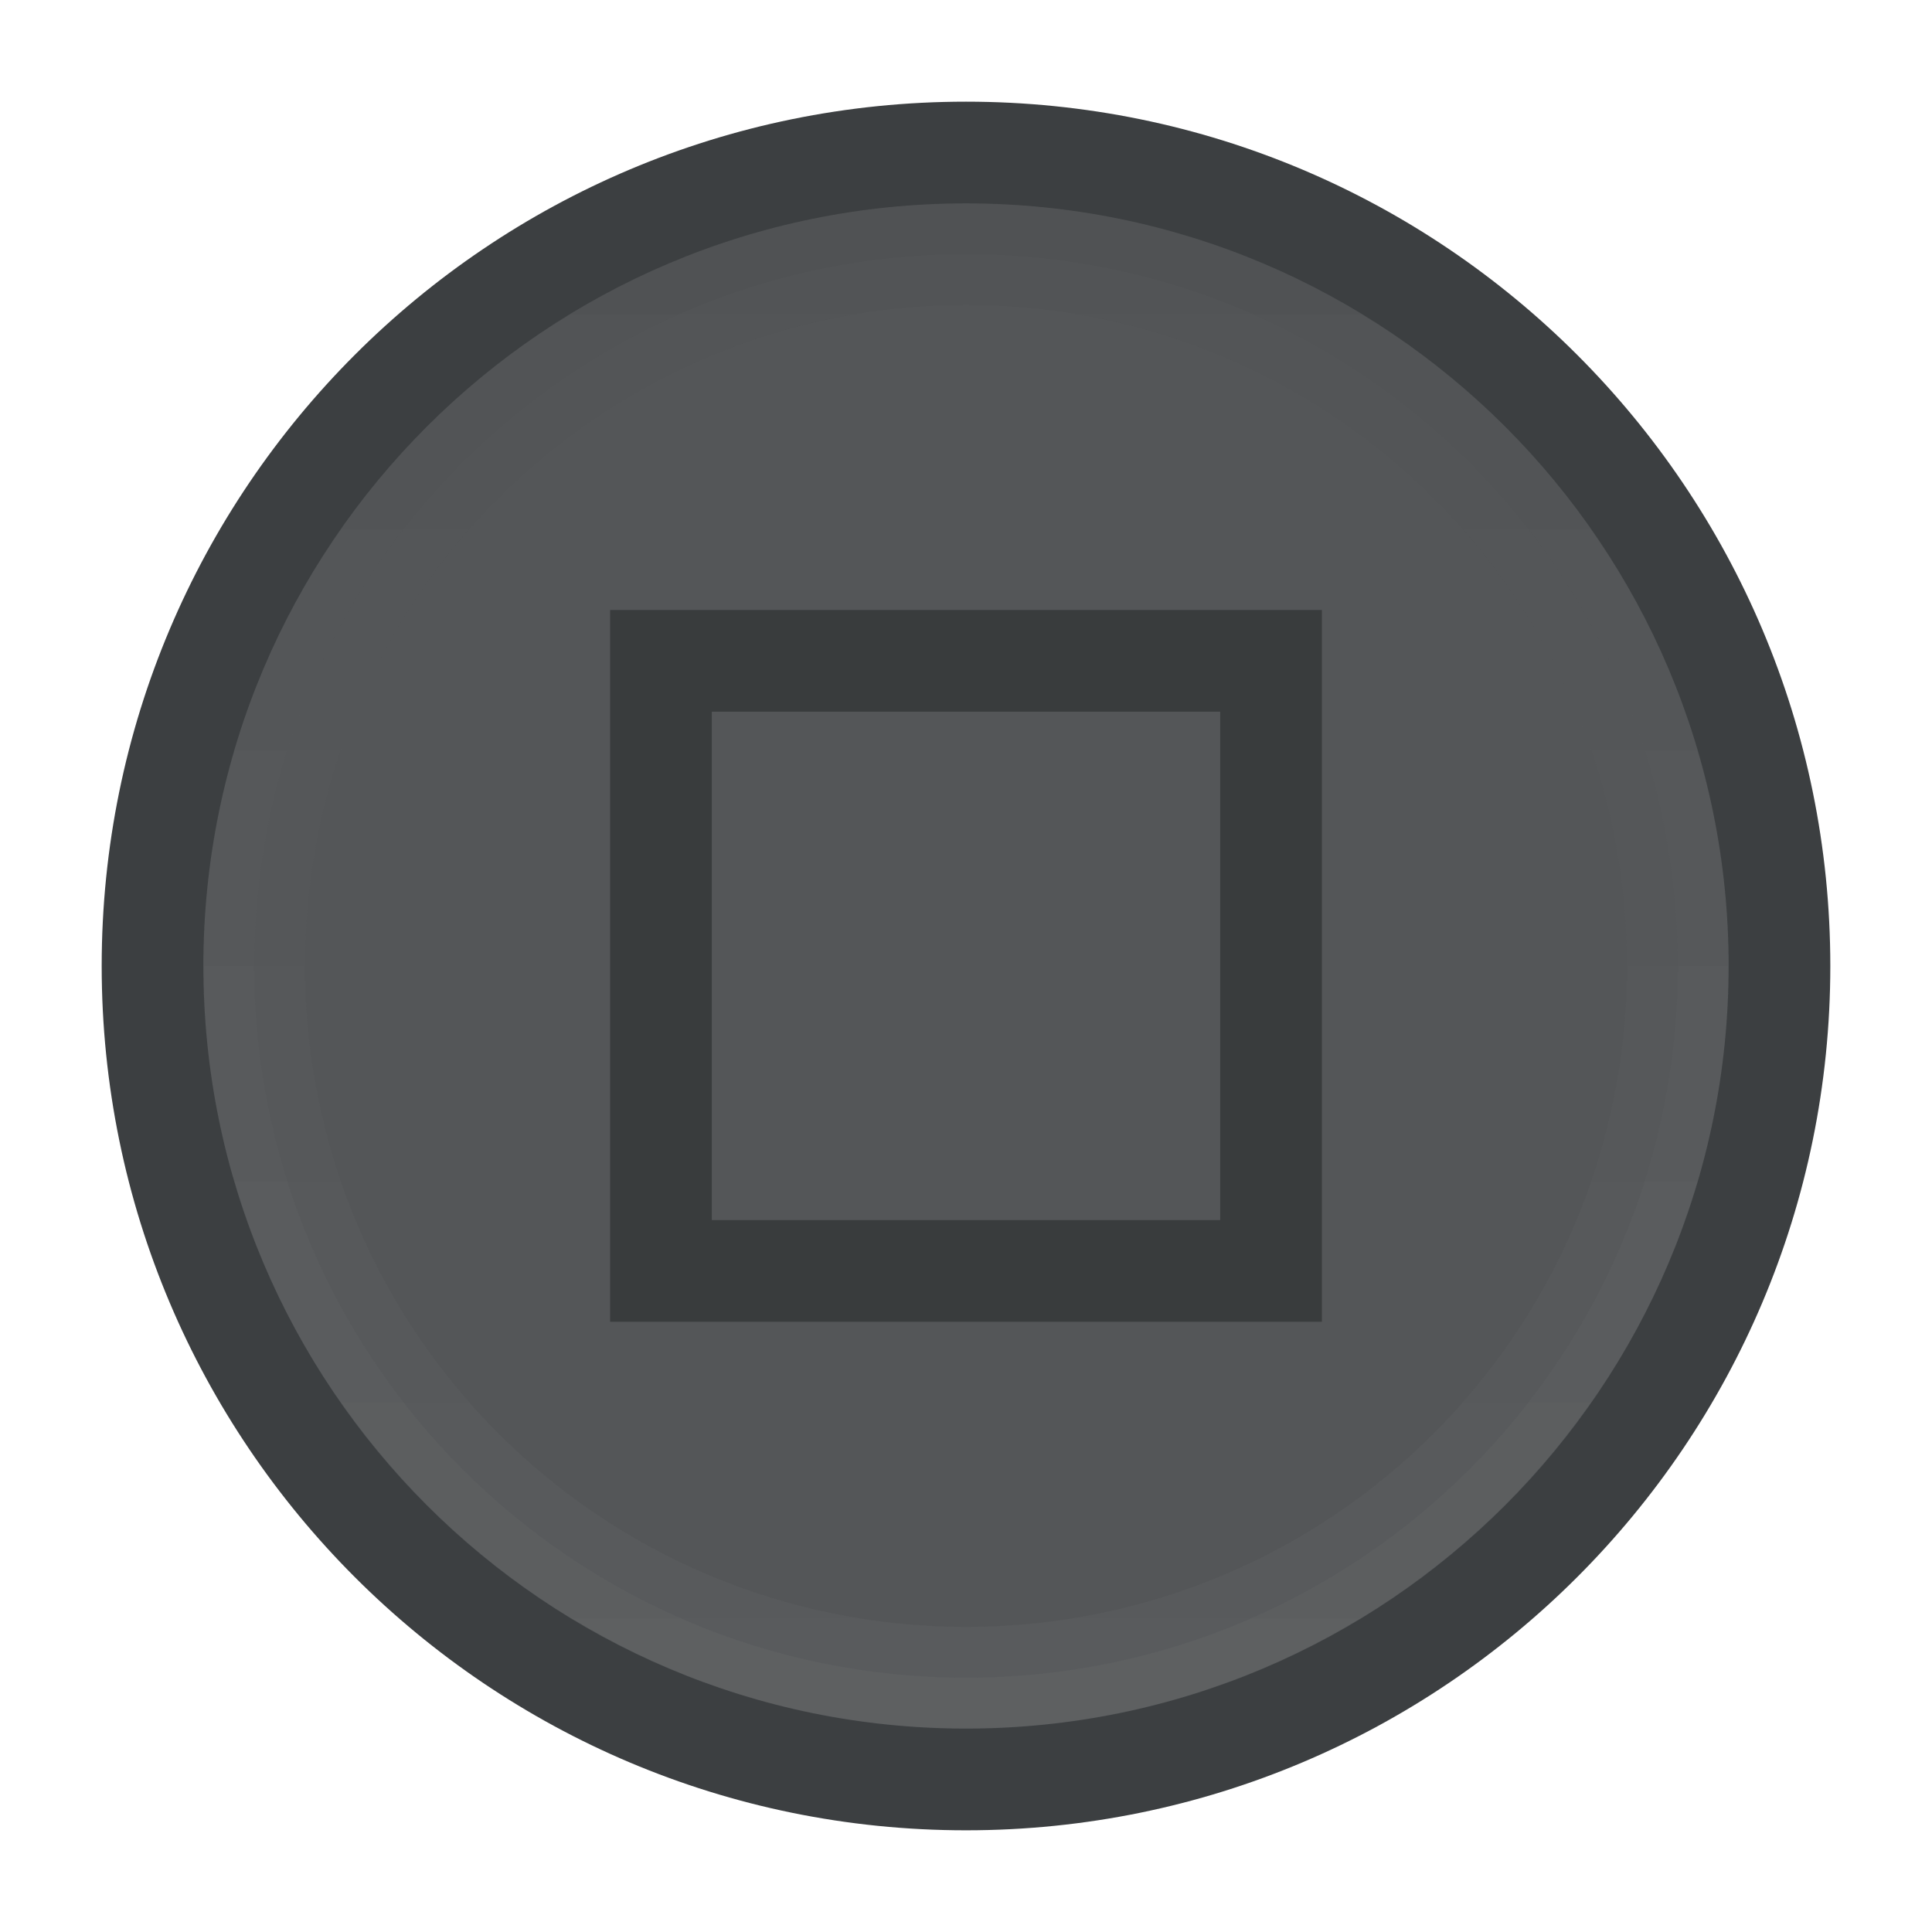
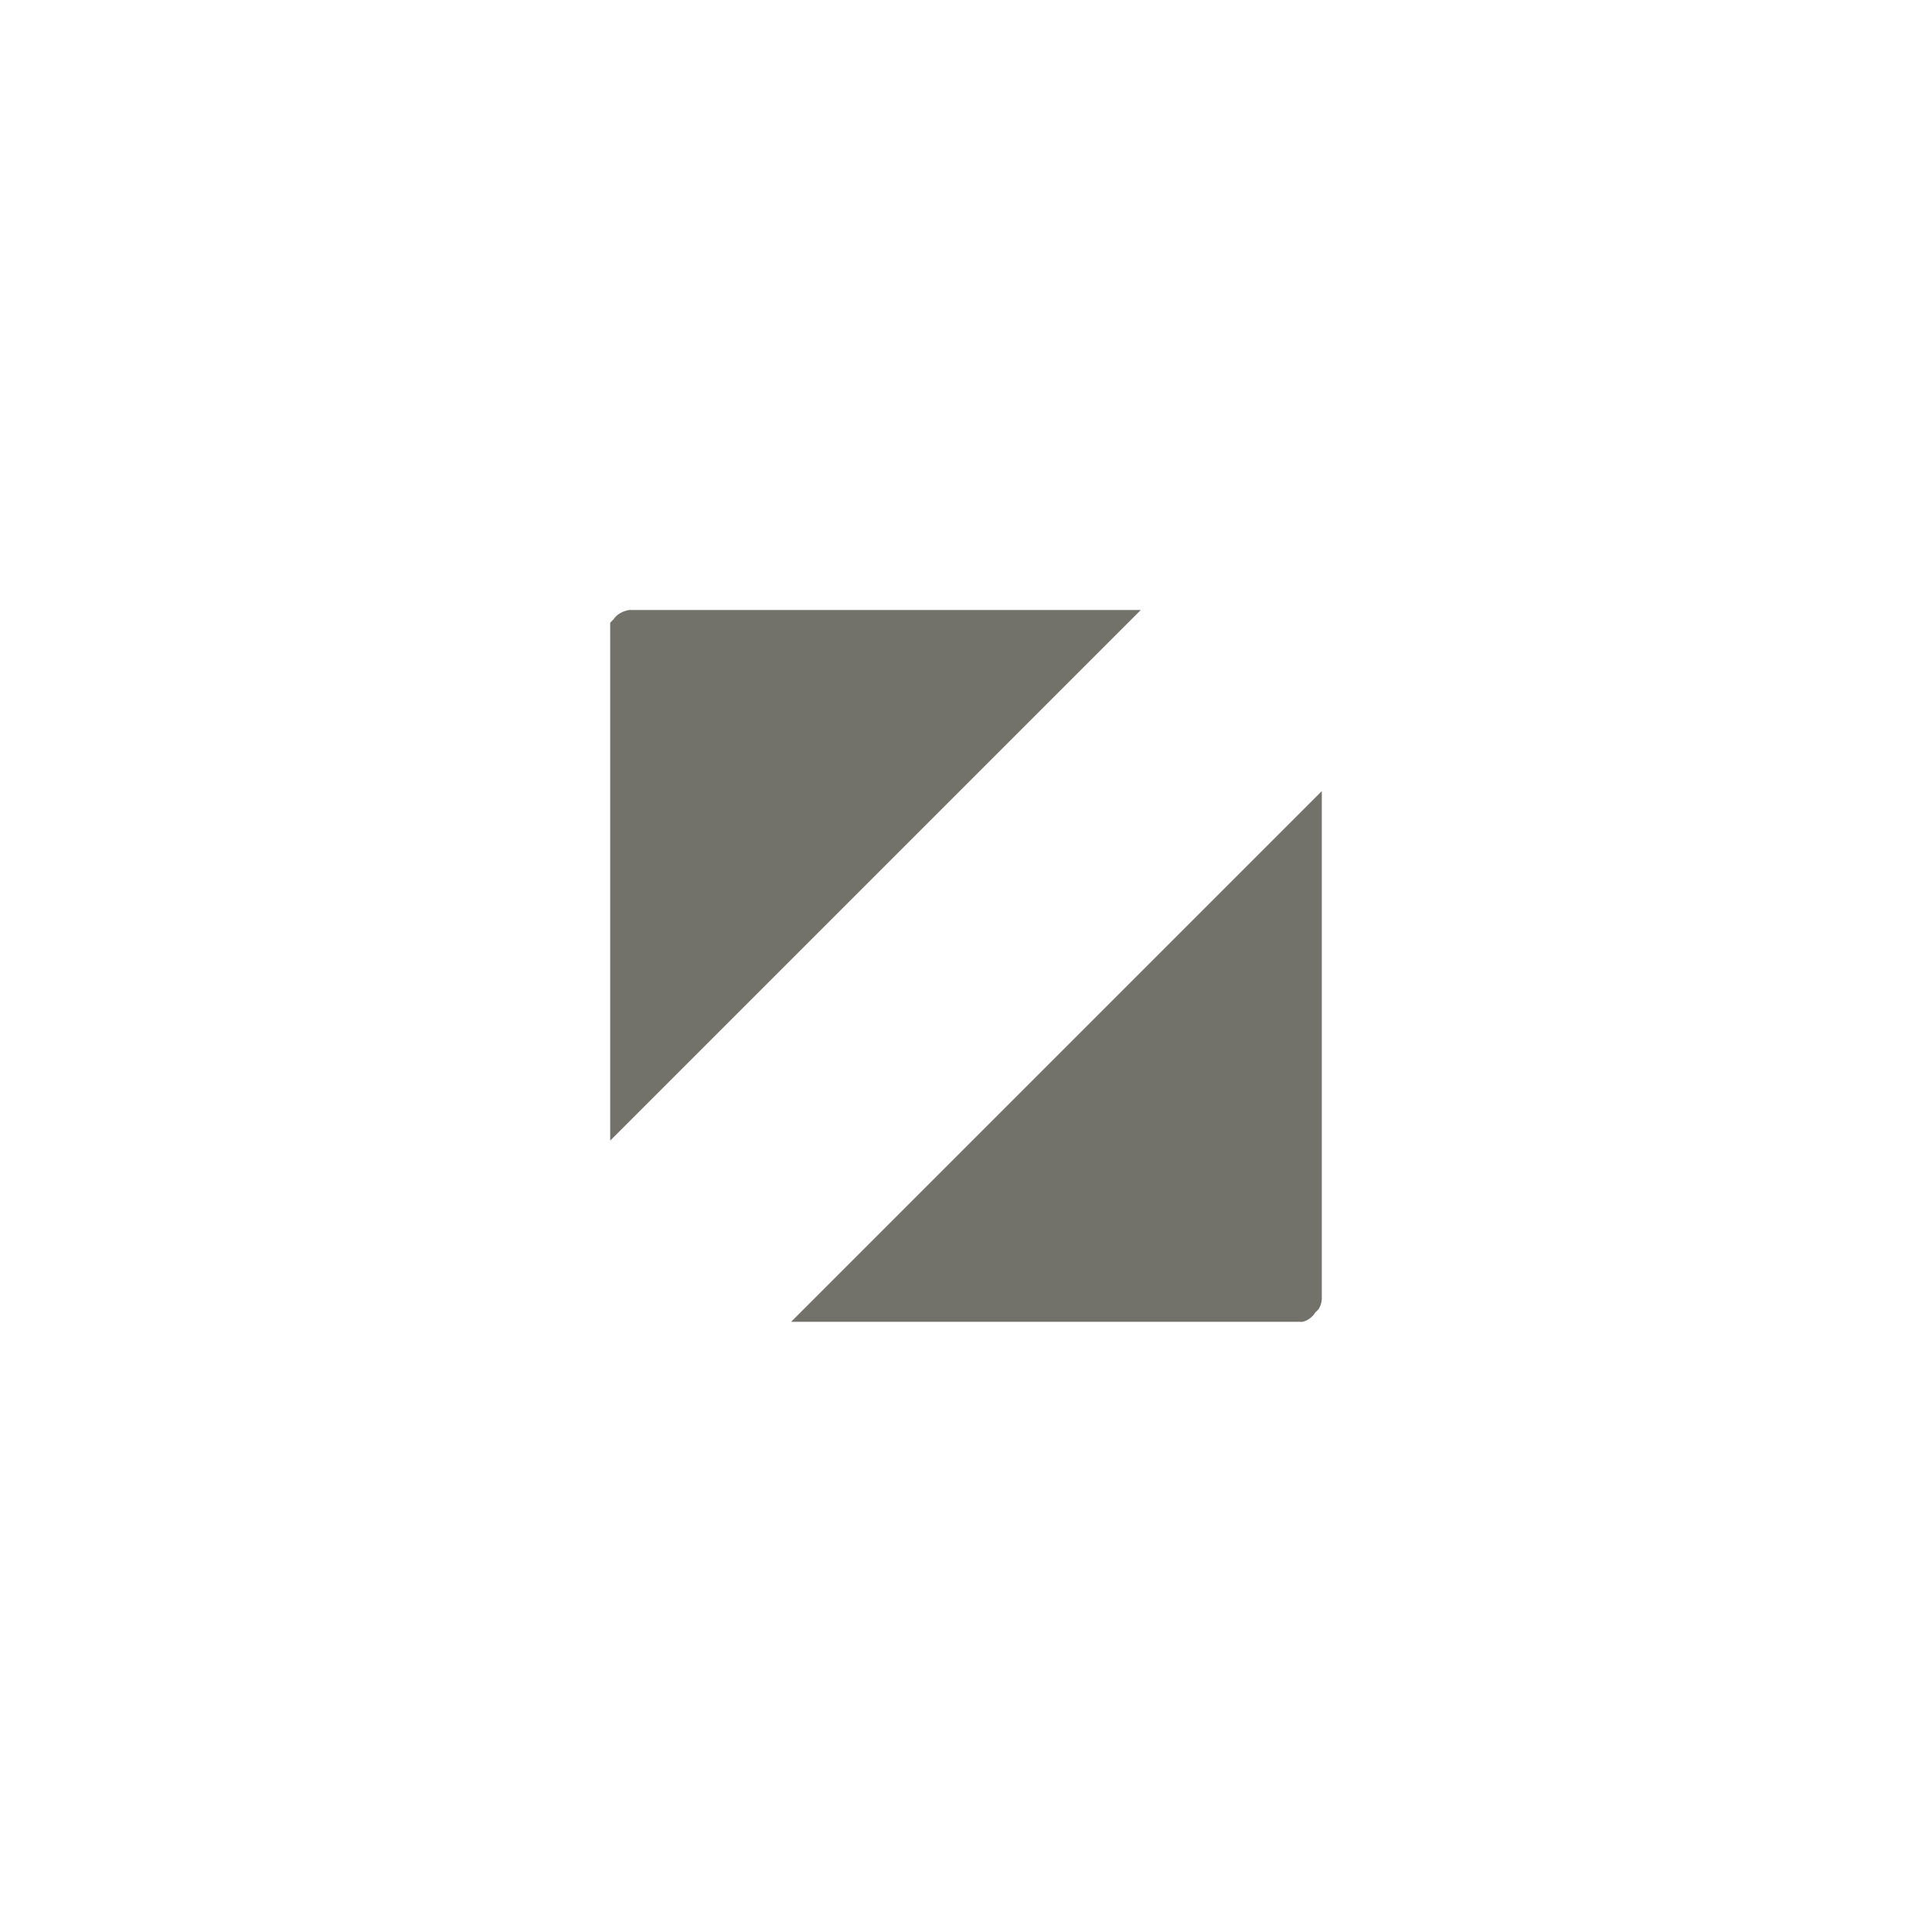
- <svg xmlns="http://www.w3.org/2000/svg" xmlns:xlink="http://www.w3.org/1999/xlink" width="19" height="19" id="svg4770" version="1.1" viewBox="0 0 19 19">
-   <defs id="defs4772">
-     <linearGradient xlink:href="#linearGradient4522" id="linearGradient5900" gradientUnits="userSpaceOnUse" gradientTransform="translate(-1072.362,-1053.362)" x1="2" y1="1062.862" x2="17" y2="1062.862" />
-     <linearGradient id="linearGradient4522">
-       <stop id="stop4560" offset="0" style="stop-color:#605f59;stop-opacity:1" />
-       <stop id="stop4562" offset="1" style="stop-color:#5b5a54;stop-opacity:1" />
+ <svg xmlns="http://www.w3.org/2000/svg" xmlns:ns1="http://www.openswatchbook.org/uri/2009/osb" id="svg4486" height="19" viewBox="0 0 19 19" width="19" version="1.1">
+   <defs id="defs10">
+     <linearGradient id="linearGradient3781" ns1:paint="solid">
+       <stop style="stop-color:#000000;stop-opacity:1;" offset="0" id="stop3783" />
    </linearGradient>
-     <linearGradient id="linearGradient4297">
-       <stop style="stop-color:#ffffff;stop-opacity:1;" offset="0" id="stop4523" />
-       <stop style="stop-color:#000000;stop-opacity:1" offset="1" id="stop4525" />
-     </linearGradient>
-     <linearGradient xlink:href="#linearGradient4297" id="linearGradient7493" gradientUnits="userSpaceOnUse" gradientTransform="matrix(0,-1,1,0,0,-3.4765625e-5)" x1="-1070.362" y1="9" x2="-1055.362" y2="9" />
-     <linearGradient xlink:href="#linearGradient4297" id="linearGradient7499" gradientUnits="userSpaceOnUse" gradientTransform="matrix(0,-1.035712,1.035712,0,-0.3392617,-37.95674)" x1="-1070.104" y1="9.5" x2="-1055.621" y2="9.5" />
-     <linearGradient xlink:href="#linearGradient4297" id="linearGradient6925" gradientUnits="userSpaceOnUse" gradientTransform="matrix(0,-1.035712,1.035712,0,-287.6964,-568.4567)" x1="-1070.104" y1="9.5" x2="-1055.621" y2="9.5" />
-     <linearGradient xlink:href="#linearGradient4297" id="linearGradient6928" gradientUnits="userSpaceOnUse" gradientTransform="matrix(0,-1,1,0,-287.3571,-530.5)" x1="-1070.362" y1="9" x2="-1055.362" y2="9" />
  </defs>
-   <g id="layer1" transform="translate(287.3571,-522.8622)">
-     <circle d="m 18,1062.862 a 8.5,8.5 0 0 1 -8.5,8.5 8.5,8.5 0 0 1 -8.5,-8.5 8.5,8.5 0 0 1 8.5,-8.5 8.5,8.5 0 0 1 8.5,8.5 z" r="8.5" cy="1062.862" cx="9.5" id="circle5890" style="color:#000000;fill:#3c3f41;fill-opacity:1;fill-rule:nonzero;stroke:none;stroke-width:8;marker:none;visibility:visible;display:inline;overflow:visible;enable-background:accumulate" transform="translate(-287.3571,-530.5)" />
-     <circle d="m -1055.362,9.5 a 7.5,7.5 0 0 1 -7.5,7.5 7.5,7.5 0 0 1 -7.5,-7.5 7.5,7.5 0 0 1 7.5,-7.5 7.5,7.5 0 0 1 7.5,7.5 z" transform="matrix(0,-1,1,0,-287.3571,-530.5)" style="color:#000000;fill:#6c6f71;fill-opacity:0.502;fill-rule:nonzero;stroke:none;stroke-width:8;marker:none;visibility:visible;display:inline;overflow:visible;enable-background:accumulate" id="circle5892" cx="-1062.862" cy="9.5" r="7.5" />
-     <path id="circle5894" d="m -285.357,532.361 c 0,4.136 3.364,7.5 7.5,7.5 4.136,0 7.5,-3.364 7.5,-7.5 0,-4.136 -3.364,-7.5 -7.5,-7.5 -4.136,0 -7.5,3.364 -7.5,7.5 z m 1,0 c 0,-3.596 2.904,-6.5 6.5,-6.5 3.596,0 6.5,2.904 6.5,6.5 0,3.596 -2.904,6.5 -6.5,6.5 -3.596,0 -6.5,-2.904 -6.5,-6.5 z" style="font-style:normal;font-variant:normal;font-weight:normal;font-stretch:normal;text-indent:0;text-align:start;text-decoration:none;line-height:normal;letter-spacing:normal;word-spacing:normal;text-transform:none;direction:ltr;block-progression:tb;writing-mode:lr-tb;text-anchor:start;baseline-shift:baseline;opacity:0.03;color:#000000;fill:url(#linearGradient6928);fill-opacity:1;stroke:none;stroke-width:1;marker:none;visibility:visible;display:inline;overflow:visible;enable-background:accumulate;font-family:sans-serif;-inkscape-font-specification:sans-serif" />
-     <path id="circle5896" d="m -285.357,532.361 c 0,4.139 3.361,7.5 7.5,7.5 4.139,0 7.5,-3.361 7.5,-7.5 0,-4.139 -3.361,-7.5 -7.5,-7.5 -4.139,0 -7.5,3.361 -7.5,7.5 z m 0.5,0 c 0,-3.869 3.131,-7 7,-7 3.869,0 7,3.131 7,7 0,3.869 -3.131,7 -7,7 -3.869,0 -7,-3.131 -7,-7 z" style="font-style:normal;font-variant:normal;font-weight:normal;font-stretch:normal;text-indent:0;text-align:start;text-decoration:none;line-height:normal;letter-spacing:normal;word-spacing:normal;text-transform:none;direction:ltr;block-progression:tb;writing-mode:lr-tb;text-anchor:start;baseline-shift:baseline;opacity:0.03;color:#000000;fill:url(#linearGradient6925);fill-opacity:1;stroke:none;stroke-width:0.5;marker:none;visibility:visible;display:inline;overflow:visible;enable-background:accumulate;font-family:sans-serif;-inkscape-font-specification:sans-serif" />
-     <rect y="522.862" x="-287.357" height="19" width="19" id="rect5898" style="color:#000000;fill:none;stroke:none;stroke-width:1;marker:none;visibility:visible;display:inline;overflow:visible;enable-background:accumulate" />
-     <path style="font-style:normal;font-variant:normal;font-weight:normal;font-stretch:normal;text-indent:0;text-align:start;text-decoration:none;line-height:normal;letter-spacing:normal;word-spacing:normal;text-transform:none;direction:ltr;block-progression:tb;writing-mode:lr-tb;text-anchor:start;baseline-shift:baseline;color:#000000;color-interpolation:sRGB;color-interpolation-filters:linearRGB;fill:#2c2f31;fill-opacity:0.667;stroke:none;stroke-width:1;marker:none;visibility:visible;display:inline;overflow:visible;isolation:auto;mix-blend-mode:normal;enable-background:accumulate;clip-rule:nonzero;color-rendering:auto;image-rendering:auto;shape-rendering:auto;text-rendering:auto;font-family:sans-serif;-inkscape-font-specification:sans-serif" d="m -281.357,528.861 0,0.5 0,6.5 7,0 0,-7 -7,0 z m 1,1 5,0 0,5 -5,0 0,-5 z" id="rect4530" />
+   <g id="layer1" transform="translate(290.21 -522.86)">
+     <g id="g4113" transform="translate(-289.71 -511)">
+       <rect id="rect4539" style="color:#000000;fill:none" height="19" width="19" y="1033.86" x="-0.5" />
+       <path style="font-size:medium;font-style:normal;font-variant:normal;font-weight:normal;font-stretch:normal;text-indent:0;text-align:start;text-decoration:none;line-height:normal;letter-spacing:normal;word-spacing:normal;text-transform:none;direction:ltr;block-progression:tb;writing-mode:lr-tb;text-anchor:start;baseline-shift:baseline;color:#000000;fill:#72716a;fill-opacity:1;fill-rule:nonzero;stroke:none;stroke-width:0.418;marker:none;visibility:visible;display:inline;overflow:visible;enable-background:accumulate;font-family:Sans;-inkscape-font-specification:Sans" d="m 5.5,1045.078 5.219,-5.219 -5.031,0 c -0.063,0.01 -0.122,0.041 -0.156,0.094 -0.011,0.01 -0.022,0.02 -0.031,0.031 l 0,0.062 c -8e-4,0.01 -8e-4,0.021 0,0.031 l 0,5 z m 1.781,1.781 5,0 c 0.01,8e-4 0.021,8e-4 0.031,0 0.052,-0.014 0.097,-0.048 0.125,-0.094 0.011,-0.01 0.022,-0.02 0.031,-0.031 0.018,-0.028 0.028,-0.061 0.031,-0.094 l 0,-5 -5.219,5.219 z" id="rect3004" />
+     </g>
  </g>
</svg>
